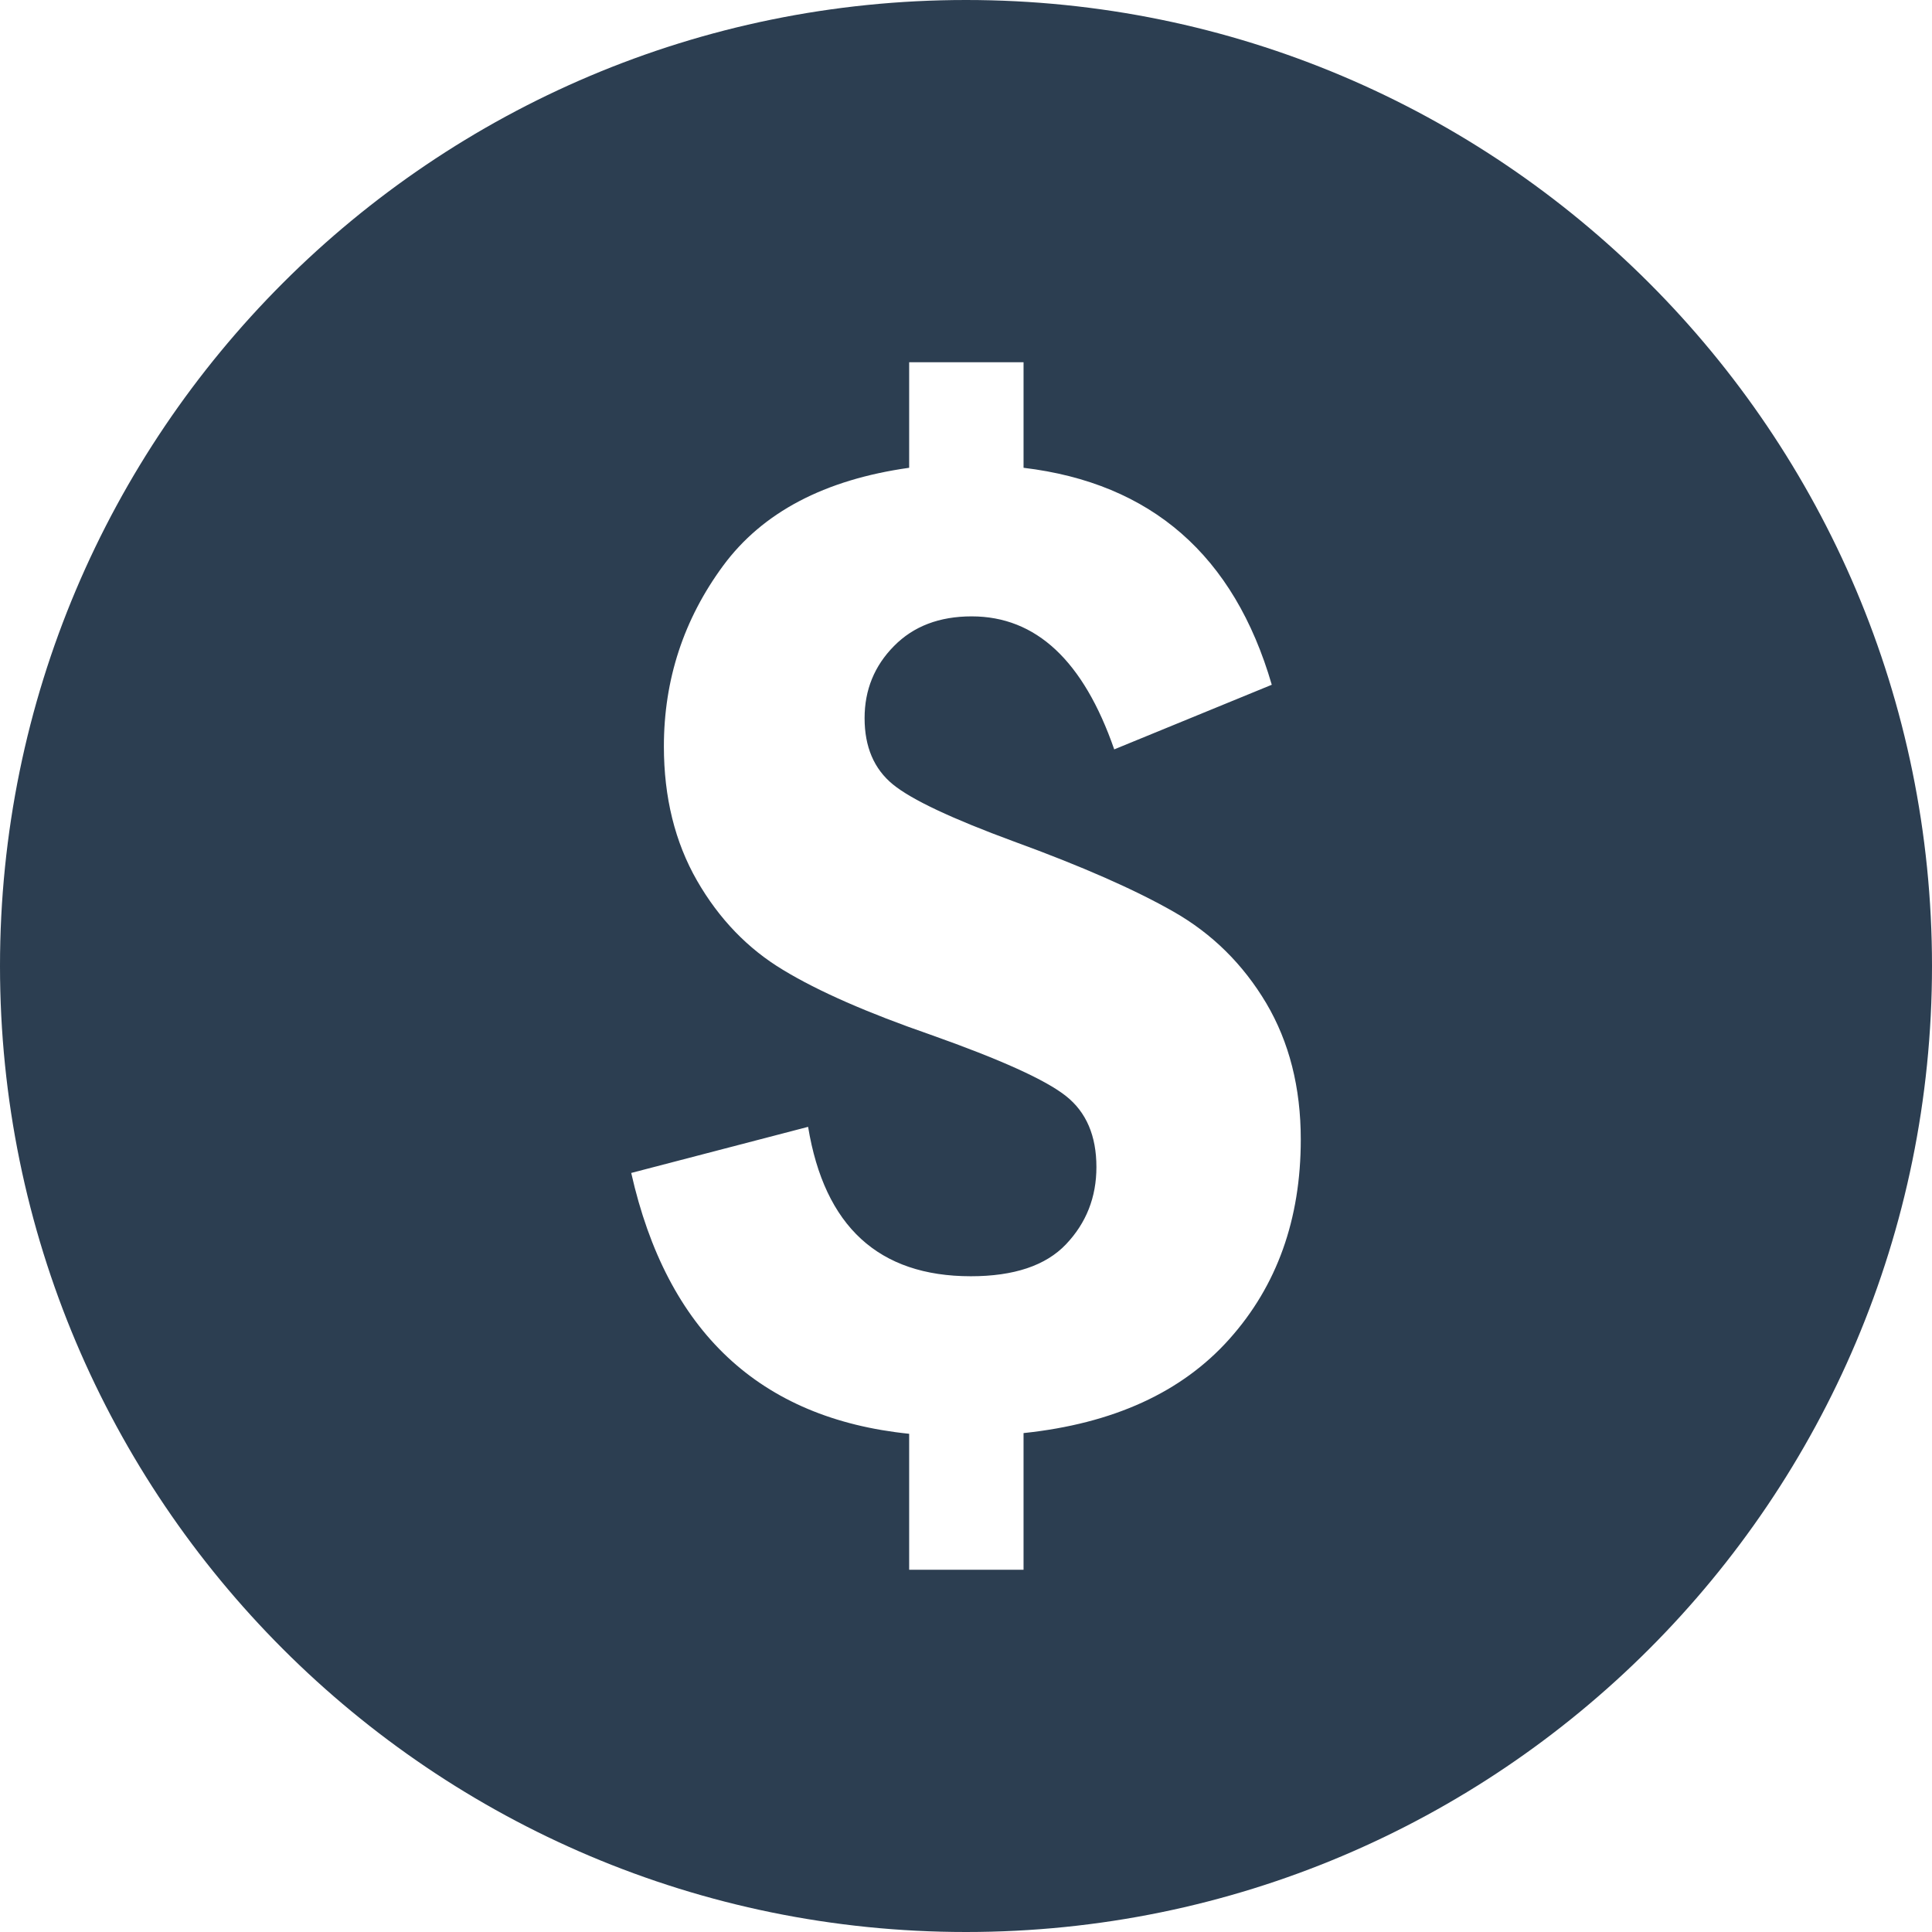
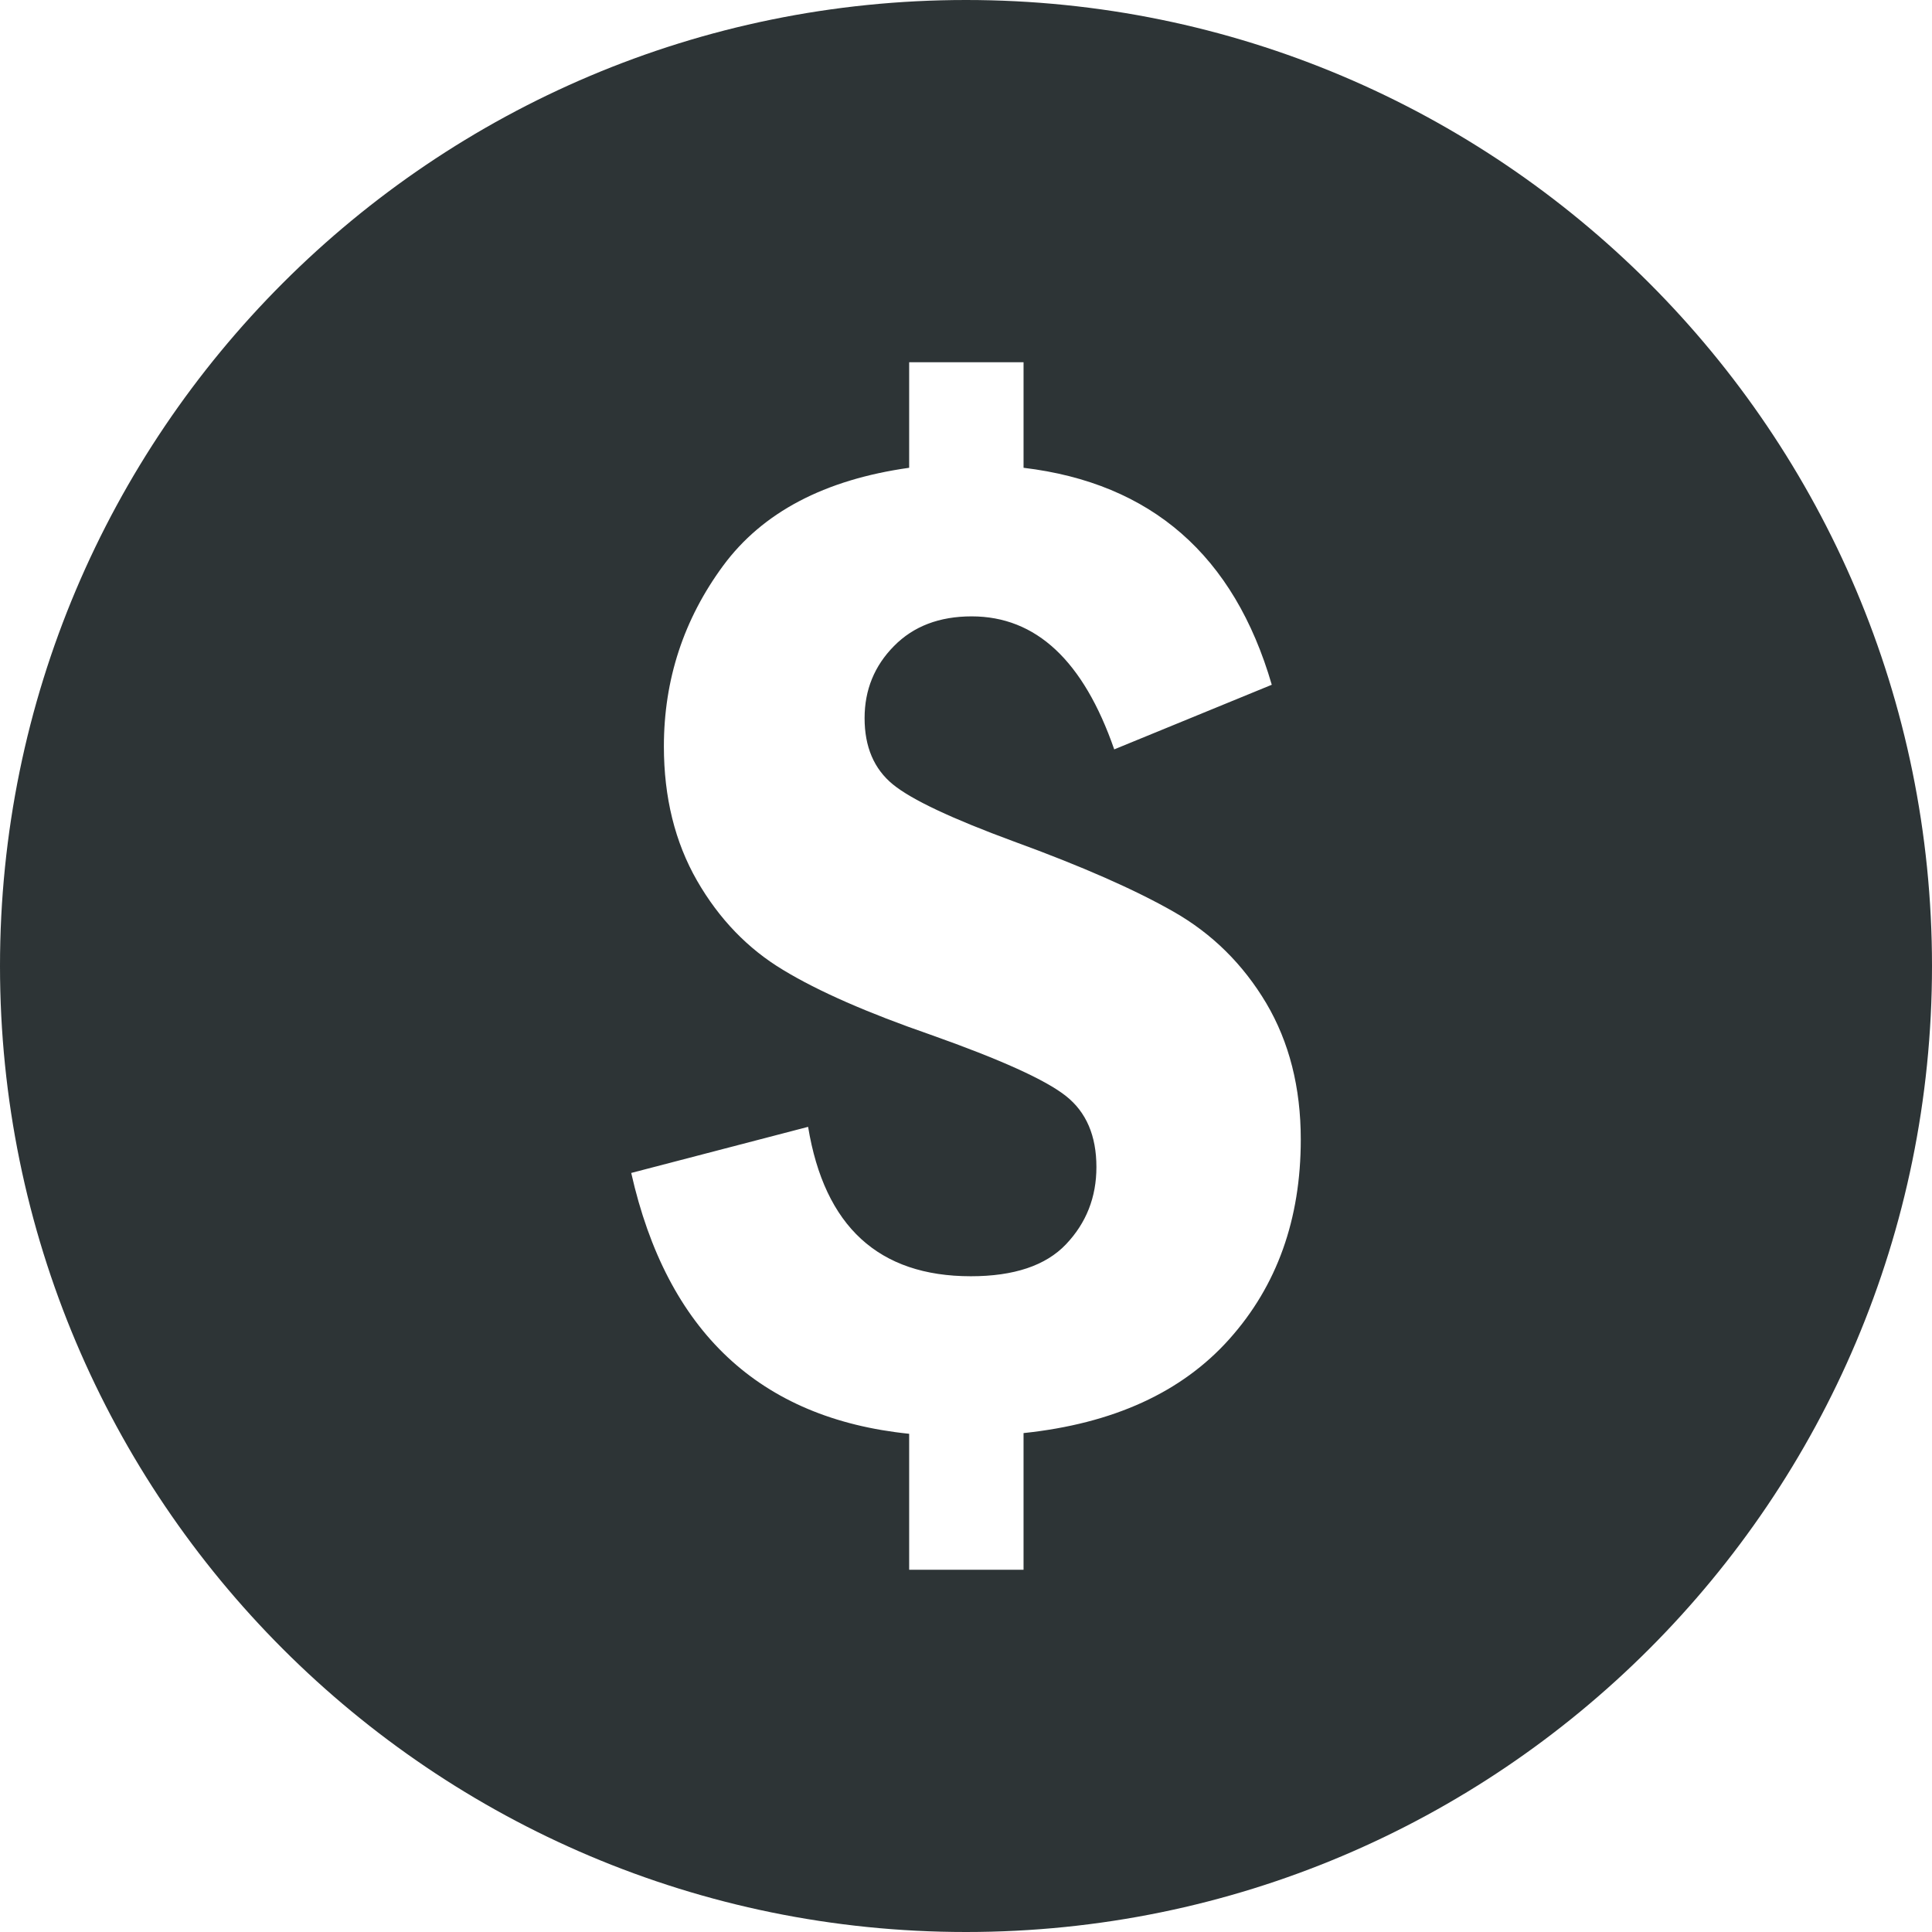
<svg xmlns="http://www.w3.org/2000/svg" version="1.1" id="Capa_1" x="0px" y="0px" width="512px" height="512px" viewBox="0 0 512 512" style="enable-background:new 0 0 512 512;" xml:space="preserve">
  <g>
-     <path fill="#2C3E51" d="M256,0C114.625,0,0,114.625,0,256s114.625,256,256,256c141.406,0,256-114.625,256-256S397.406,0,256,0z M325.812,354.844   c-12.594,14.125-30.78,22.438-54.562,24.938V416h-30.313v-36.031c-39.656-4.062-64.188-27.125-73.656-69.125l46.875-12.219   c4.344,26.406,18.719,39.594,43.125,39.594c11.406,0,19.844-2.812,25.219-8.469s8.062-12.469,8.062-20.469   c0-8.281-2.688-14.563-8.062-18.813c-5.375-4.28-17.344-9.688-35.875-16.25c-16.656-5.78-29.688-11.469-39.063-17.155   c-9.375-5.625-17-13.531-22.844-23.688c-5.844-10.188-8.781-22.063-8.781-35.563c0-17.719,5.25-33.688,15.688-47.875   c10.438-14.156,26.875-22.813,49.313-25.969V96h30.313v27.969c33.875,4.063,55.813,23.219,65.781,57.5l-41.75,17.125   c-8.156-23.5-20.72-35.25-37.781-35.25c-8.563,0-15.438,2.625-20.594,7.875c-5.188,5.25-7.781,11.625-7.781,19.094   c0,7.625,2.5,13.469,7.5,17.563c4.969,4.063,15.688,9.094,32.063,15.125c18,6.563,32.125,12.781,42.344,18.625   c10.25,5.844,18.406,13.938,24.531,24.219c6.094,10.313,9.155,22.345,9.155,36.126C344.719,323.125,338.406,340.75,325.812,354.844   z" />
+     <path fill="#2d3436" d="M256,0C114.625,0,0,114.625,0,256s114.625,256,256,256c141.406,0,256-114.625,256-256S397.406,0,256,0z M325.812,354.844   c-12.594,14.125-30.78,22.438-54.562,24.938V416h-30.313v-36.031c-39.656-4.062-64.188-27.125-73.656-69.125l46.875-12.219   c4.344,26.406,18.719,39.594,43.125,39.594c11.406,0,19.844-2.812,25.219-8.469s8.062-12.469,8.062-20.469   c0-8.281-2.688-14.563-8.062-18.813c-5.375-4.28-17.344-9.688-35.875-16.25c-16.656-5.78-29.688-11.469-39.063-17.155   c-9.375-5.625-17-13.531-22.844-23.688c-5.844-10.188-8.781-22.063-8.781-35.563c0-17.719,5.25-33.688,15.688-47.875   c10.438-14.156,26.875-22.813,49.313-25.969V96h30.313v27.969c33.875,4.063,55.813,23.219,65.781,57.5l-41.75,17.125   c-8.156-23.5-20.72-35.25-37.781-35.25c-8.563,0-15.438,2.625-20.594,7.875c-5.188,5.25-7.781,11.625-7.781,19.094   c0,7.625,2.5,13.469,7.5,17.563c4.969,4.063,15.688,9.094,32.063,15.125c18,6.563,32.125,12.781,42.344,18.625   c10.25,5.844,18.406,13.938,24.531,24.219c6.094,10.313,9.155,22.345,9.155,36.126C344.719,323.125,338.406,340.75,325.812,354.844   z" />
  </g>
  <g>
</g>
  <g>
</g>
  <g>
</g>
  <g>
</g>
  <g>
</g>
  <g>
</g>
  <g>
</g>
  <g>
</g>
  <g>
</g>
  <g>
</g>
  <g>
</g>
  <g>
</g>
  <g>
</g>
  <g>
</g>
  <g>
</g>
</svg>
